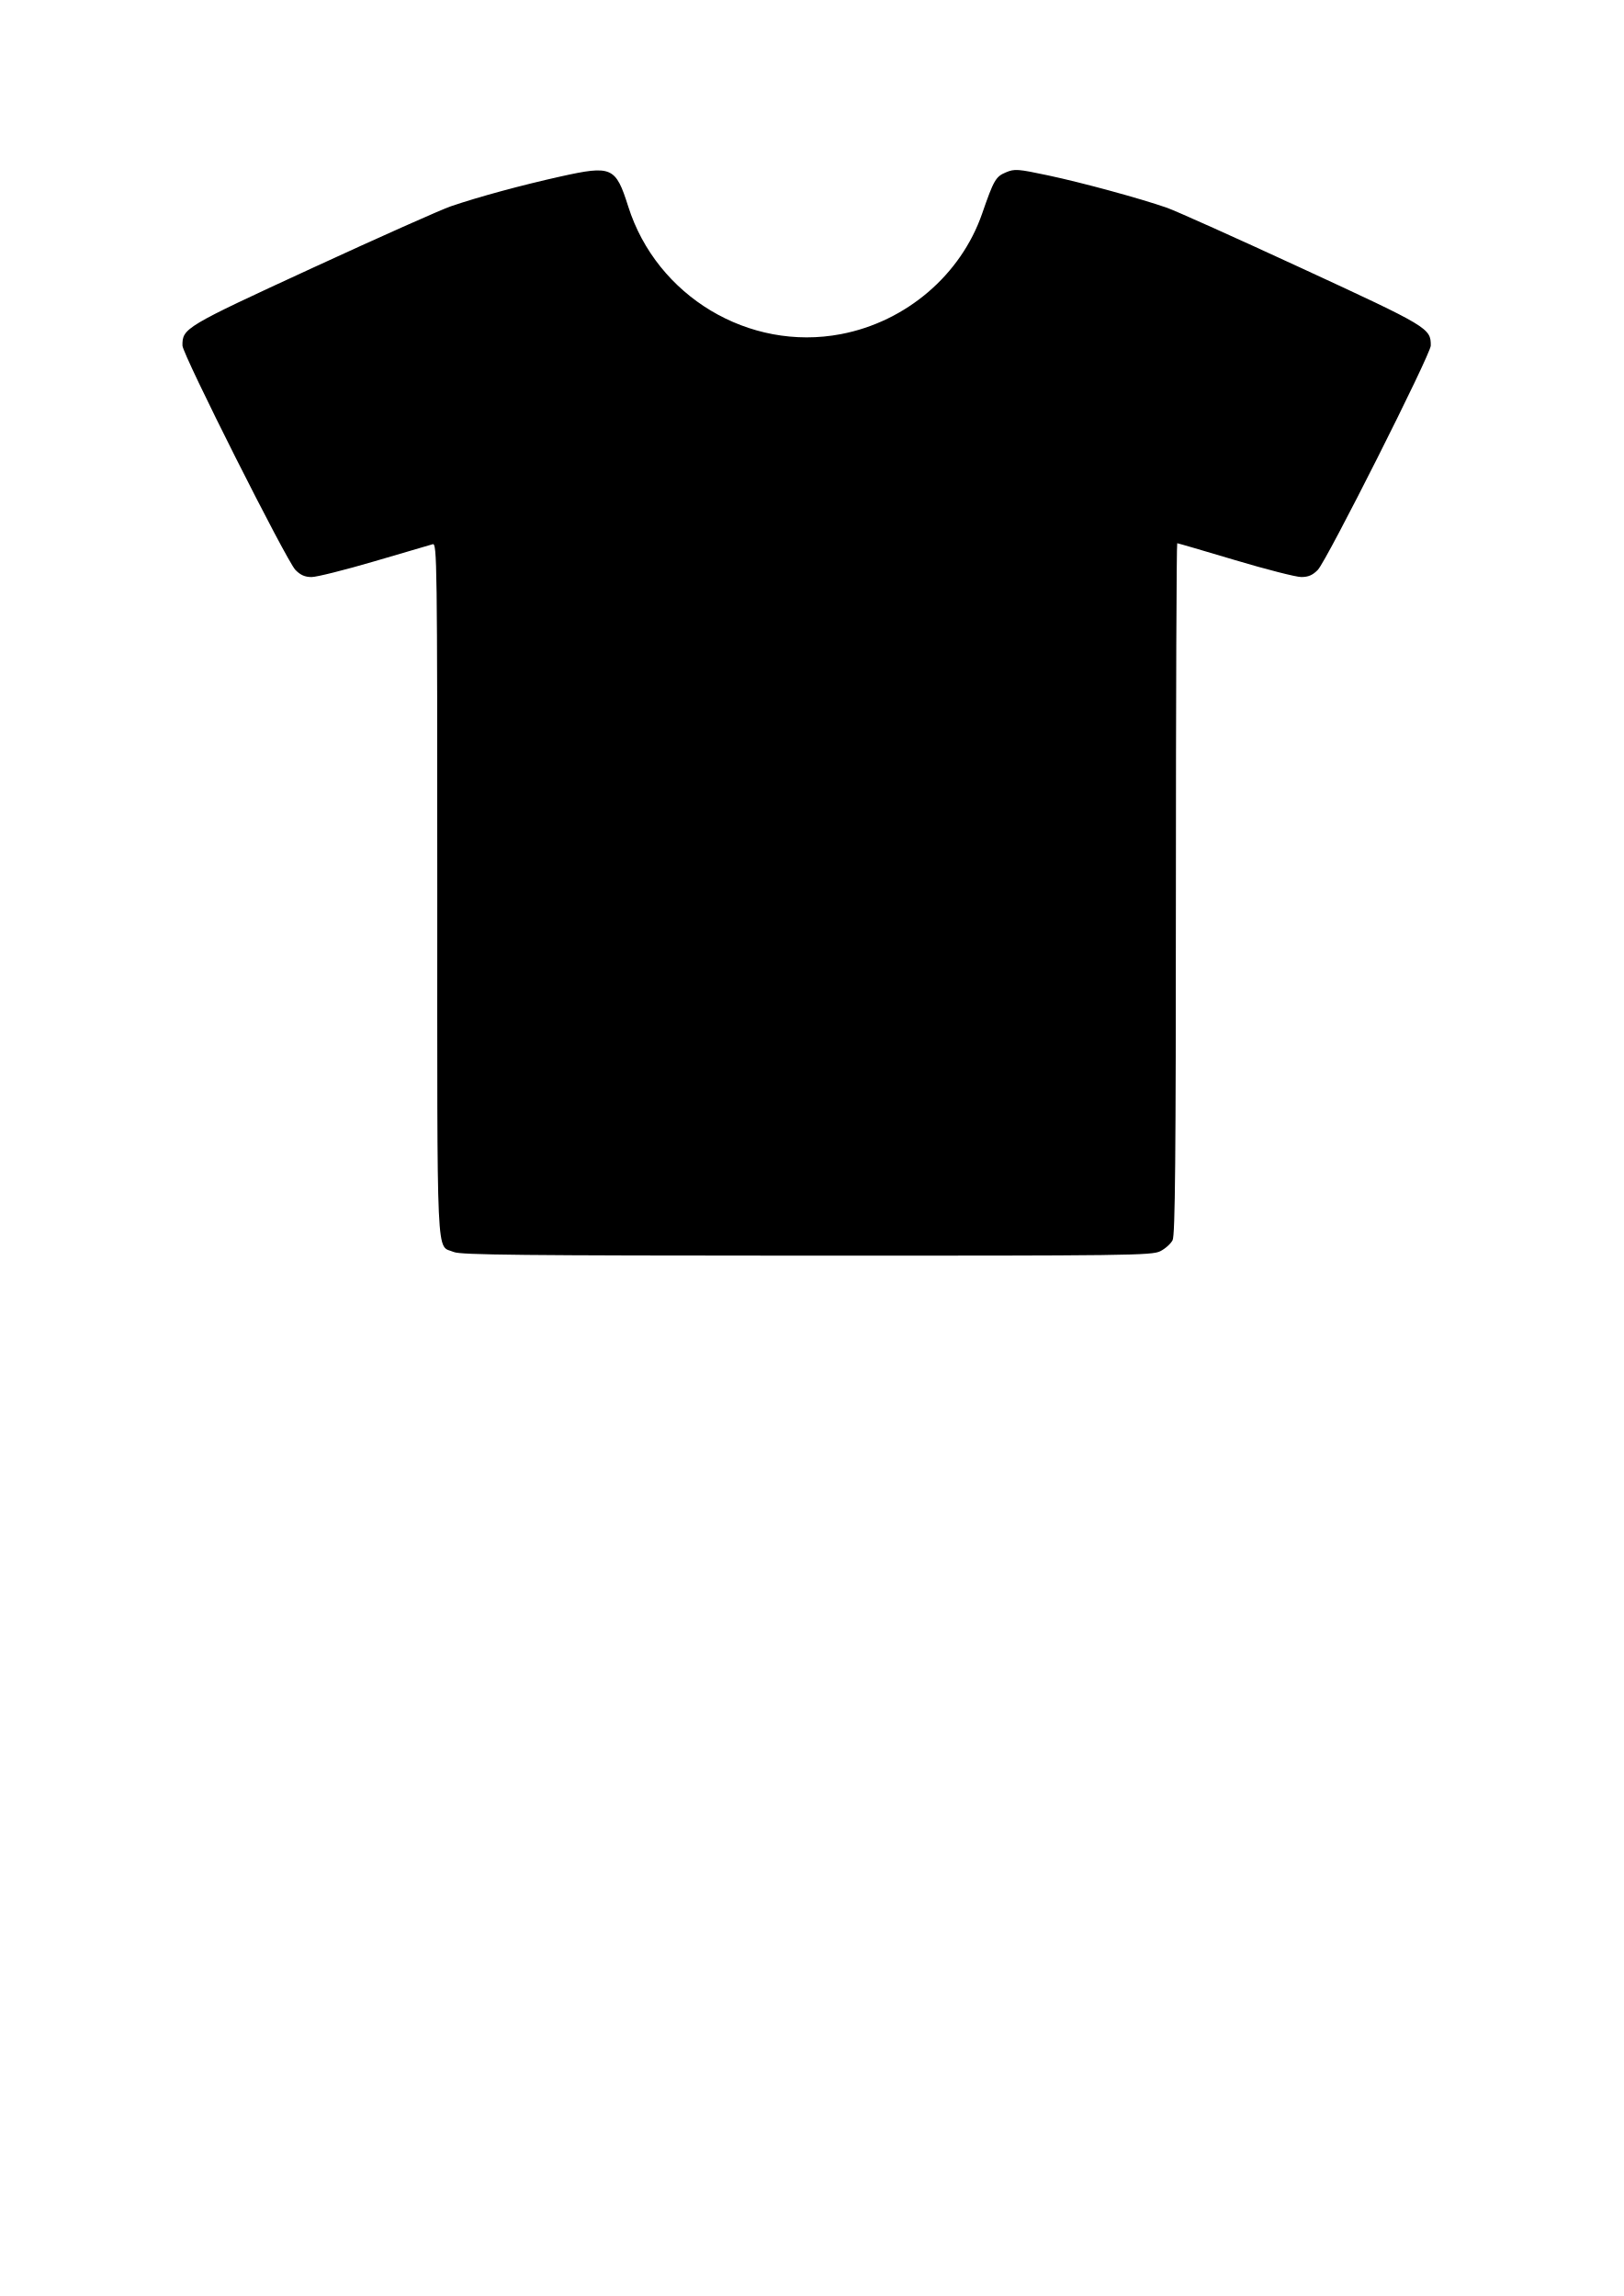
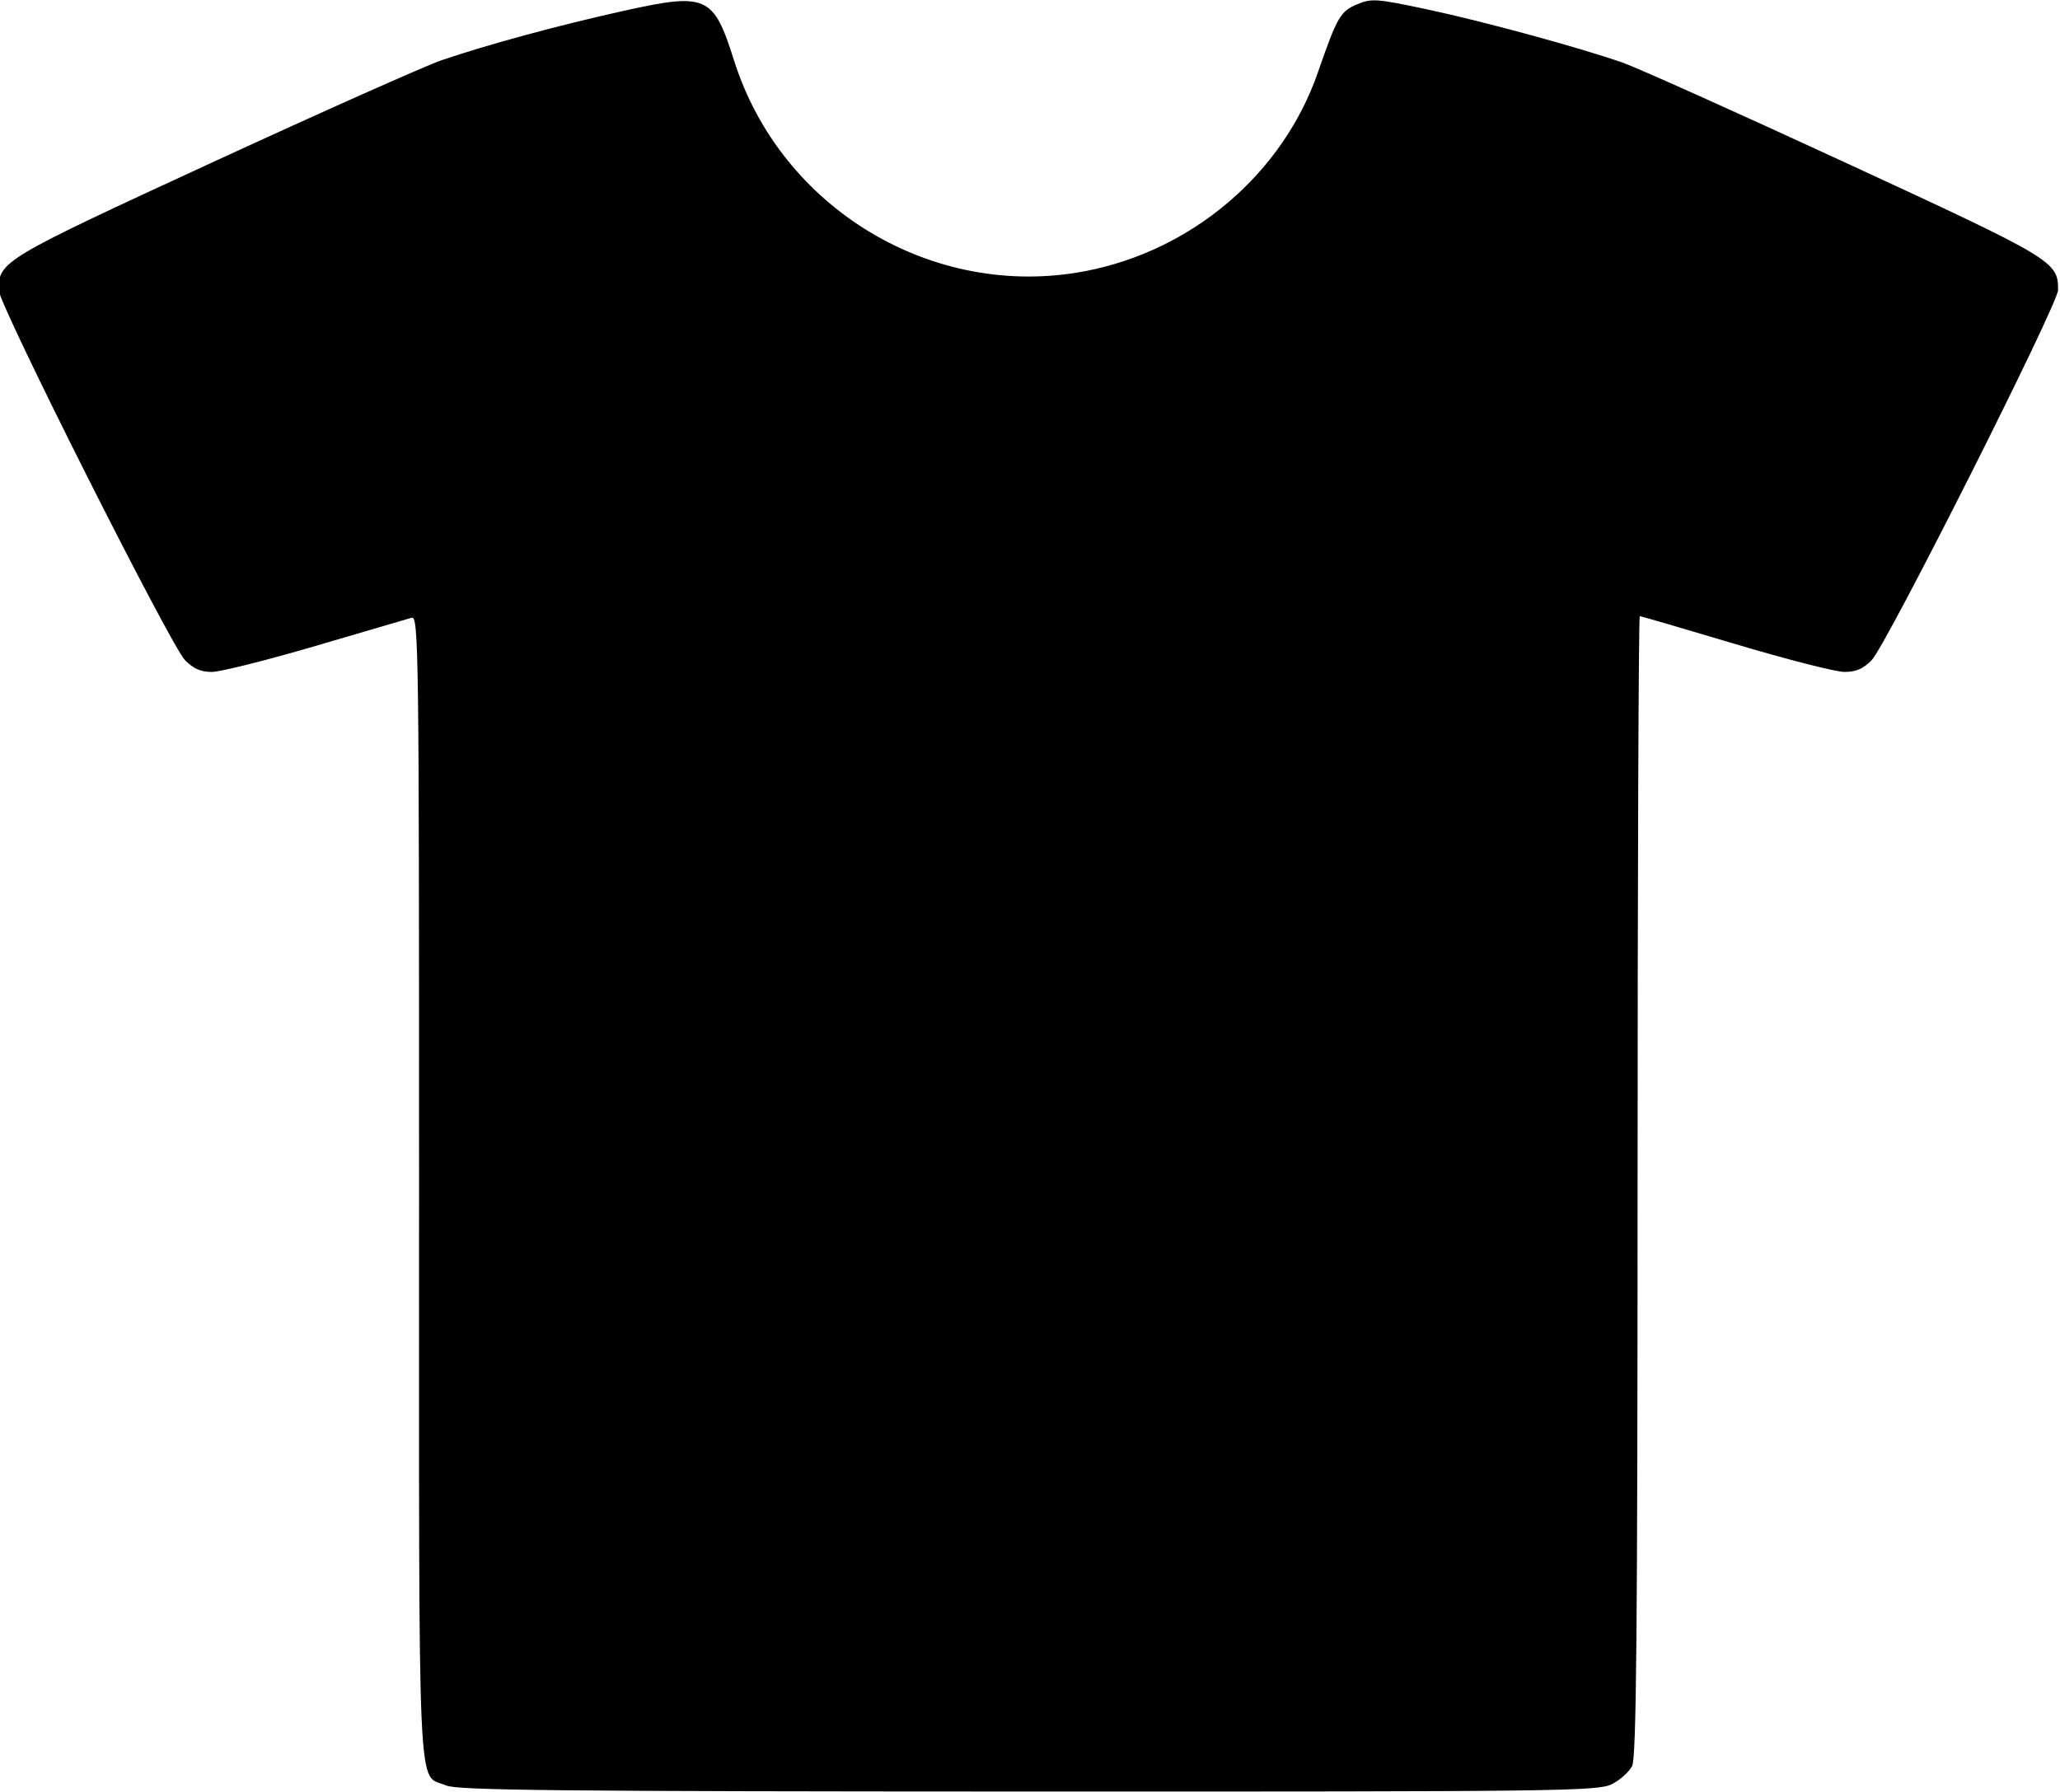
- <svg xmlns="http://www.w3.org/2000/svg" width="210mm" height="297mm" viewBox="0 0 210 297" version="1.1" id="svg8">
-   <defs id="defs2" />
-   <g id="layer1">
-     <path style="fill:#000000;stroke-width:0.336" d="m 58.7,161.959 c -2.32,-1.01 -2.146,2.795 -2.146,-46.877 0,-42.56 -0.03,-44.847 -0.589,-44.685 -0.324,0.094 -3.713,1.088 -7.531,2.209 -3.818,1.121 -7.48,2.038 -8.136,2.038 -0.86,0 -1.446,-0.259 -2.094,-0.925 -1.15,-1.181 -14.597,-27.892 -14.606,-29.013 -0.019,-2.246 0.269,-2.418 16.834,-10.054 8.584,-3.957 16.636,-7.545 17.893,-7.973 3.622,-1.232 9.11,-2.722 14.154,-3.844 6.644,-1.477 7.149,-1.254 8.772,3.874 3.676,11.618 15.624,18.787 27.519,16.511 8.426,-1.612 15.502,-7.654 18.251,-15.585 1.509,-4.354 1.761,-4.79 3.079,-5.34 1.131,-0.472 1.514,-0.445 5.463,0.395 4.405,0.936 11.843,2.962 15.348,4.179 1.11,0.386 8.968,3.913 17.463,7.839 16.385,7.573 16.685,7.753 16.674,9.997 -0.005,1.115 -13.456,27.825 -14.611,29.013 -0.661,0.68 -1.227,0.925 -2.139,0.924 -0.682,-6.8e-4 -4.533,-0.984 -8.558,-2.187 -4.024,-1.202 -7.393,-2.186 -7.485,-2.186 -0.092,0 -0.17,20.095 -0.172,44.656 -0.004,35.027 -0.096,44.837 -0.425,45.496 -0.231,0.463 -0.948,1.106 -1.593,1.429 -1.099,0.551 -3.967,0.587 -45.744,0.576 -36.797,-0.01 -44.755,-0.092 -45.622,-0.47 z" id="path34" />
+ <svg xmlns="http://www.w3.org/2000/svg" viewBox="0 0 161.5 140.5" version="1.1" id="svg8">
+   <g>
+     <path d="m 35,140 c -2.32,-1.01 -2.146,2.795 -2.146,-46.877 0,-42.56 -0.03,-44.847 -0.589,-44.685 -0.324,0.094 -3.713,1.088 -7.531,2.209 -3.818,1.121 -7.48,2.038 -8.136,2.038 -0.86,0 -1.446,-0.259 -2.094,-0.925 -1.15,-1.181 -14.597,-27.892 -14.606,-29.013 -0.019,-2.246 0.269,-2.418 16.834,-10.054 8.584,-3.957 16.636,-7.545 17.893,-7.973 3.622,-1.232 9.11,-2.722 14.154,-3.844 6.644,-1.477 7.149,-1.254 8.772,3.874 3.676,11.618 15.624,18.787 27.519,16.511 8.426,-1.612 15.502,-7.654 18.251,-15.585 1.509,-4.354 1.761,-4.79 3.079,-5.34 1.131,-0.472 1.514,-0.445 5.463,0.395 4.405,0.936 11.843,2.962 15.348,4.179 1.11,0.386 8.968,3.913 17.463,7.839 16.385,7.573 16.685,7.753 16.674,9.997 -0.005,1.115 -13.456,27.825 -14.611,29.013 -0.661,0.68 -1.227,0.925 -2.139,0.924 -0.682,-6.8e-4 -4.533,-0.984 -8.558,-2.187 -4.024,-1.202 -7.393,-2.186 -7.485,-2.186 -0.092,0 -0.17,20.095 -0.172,44.656 -0.004,35.027 -0.096,44.837 -0.425,45.496 -0.231,0.463 -0.948,1.106 -1.593,1.429 -1.099,0.551 -3.967,0.587 -45.744,0.576 -36.797,-0.01 -44.755,-0.092 -45.622,-0.47 z" />
  </g>
</svg>
